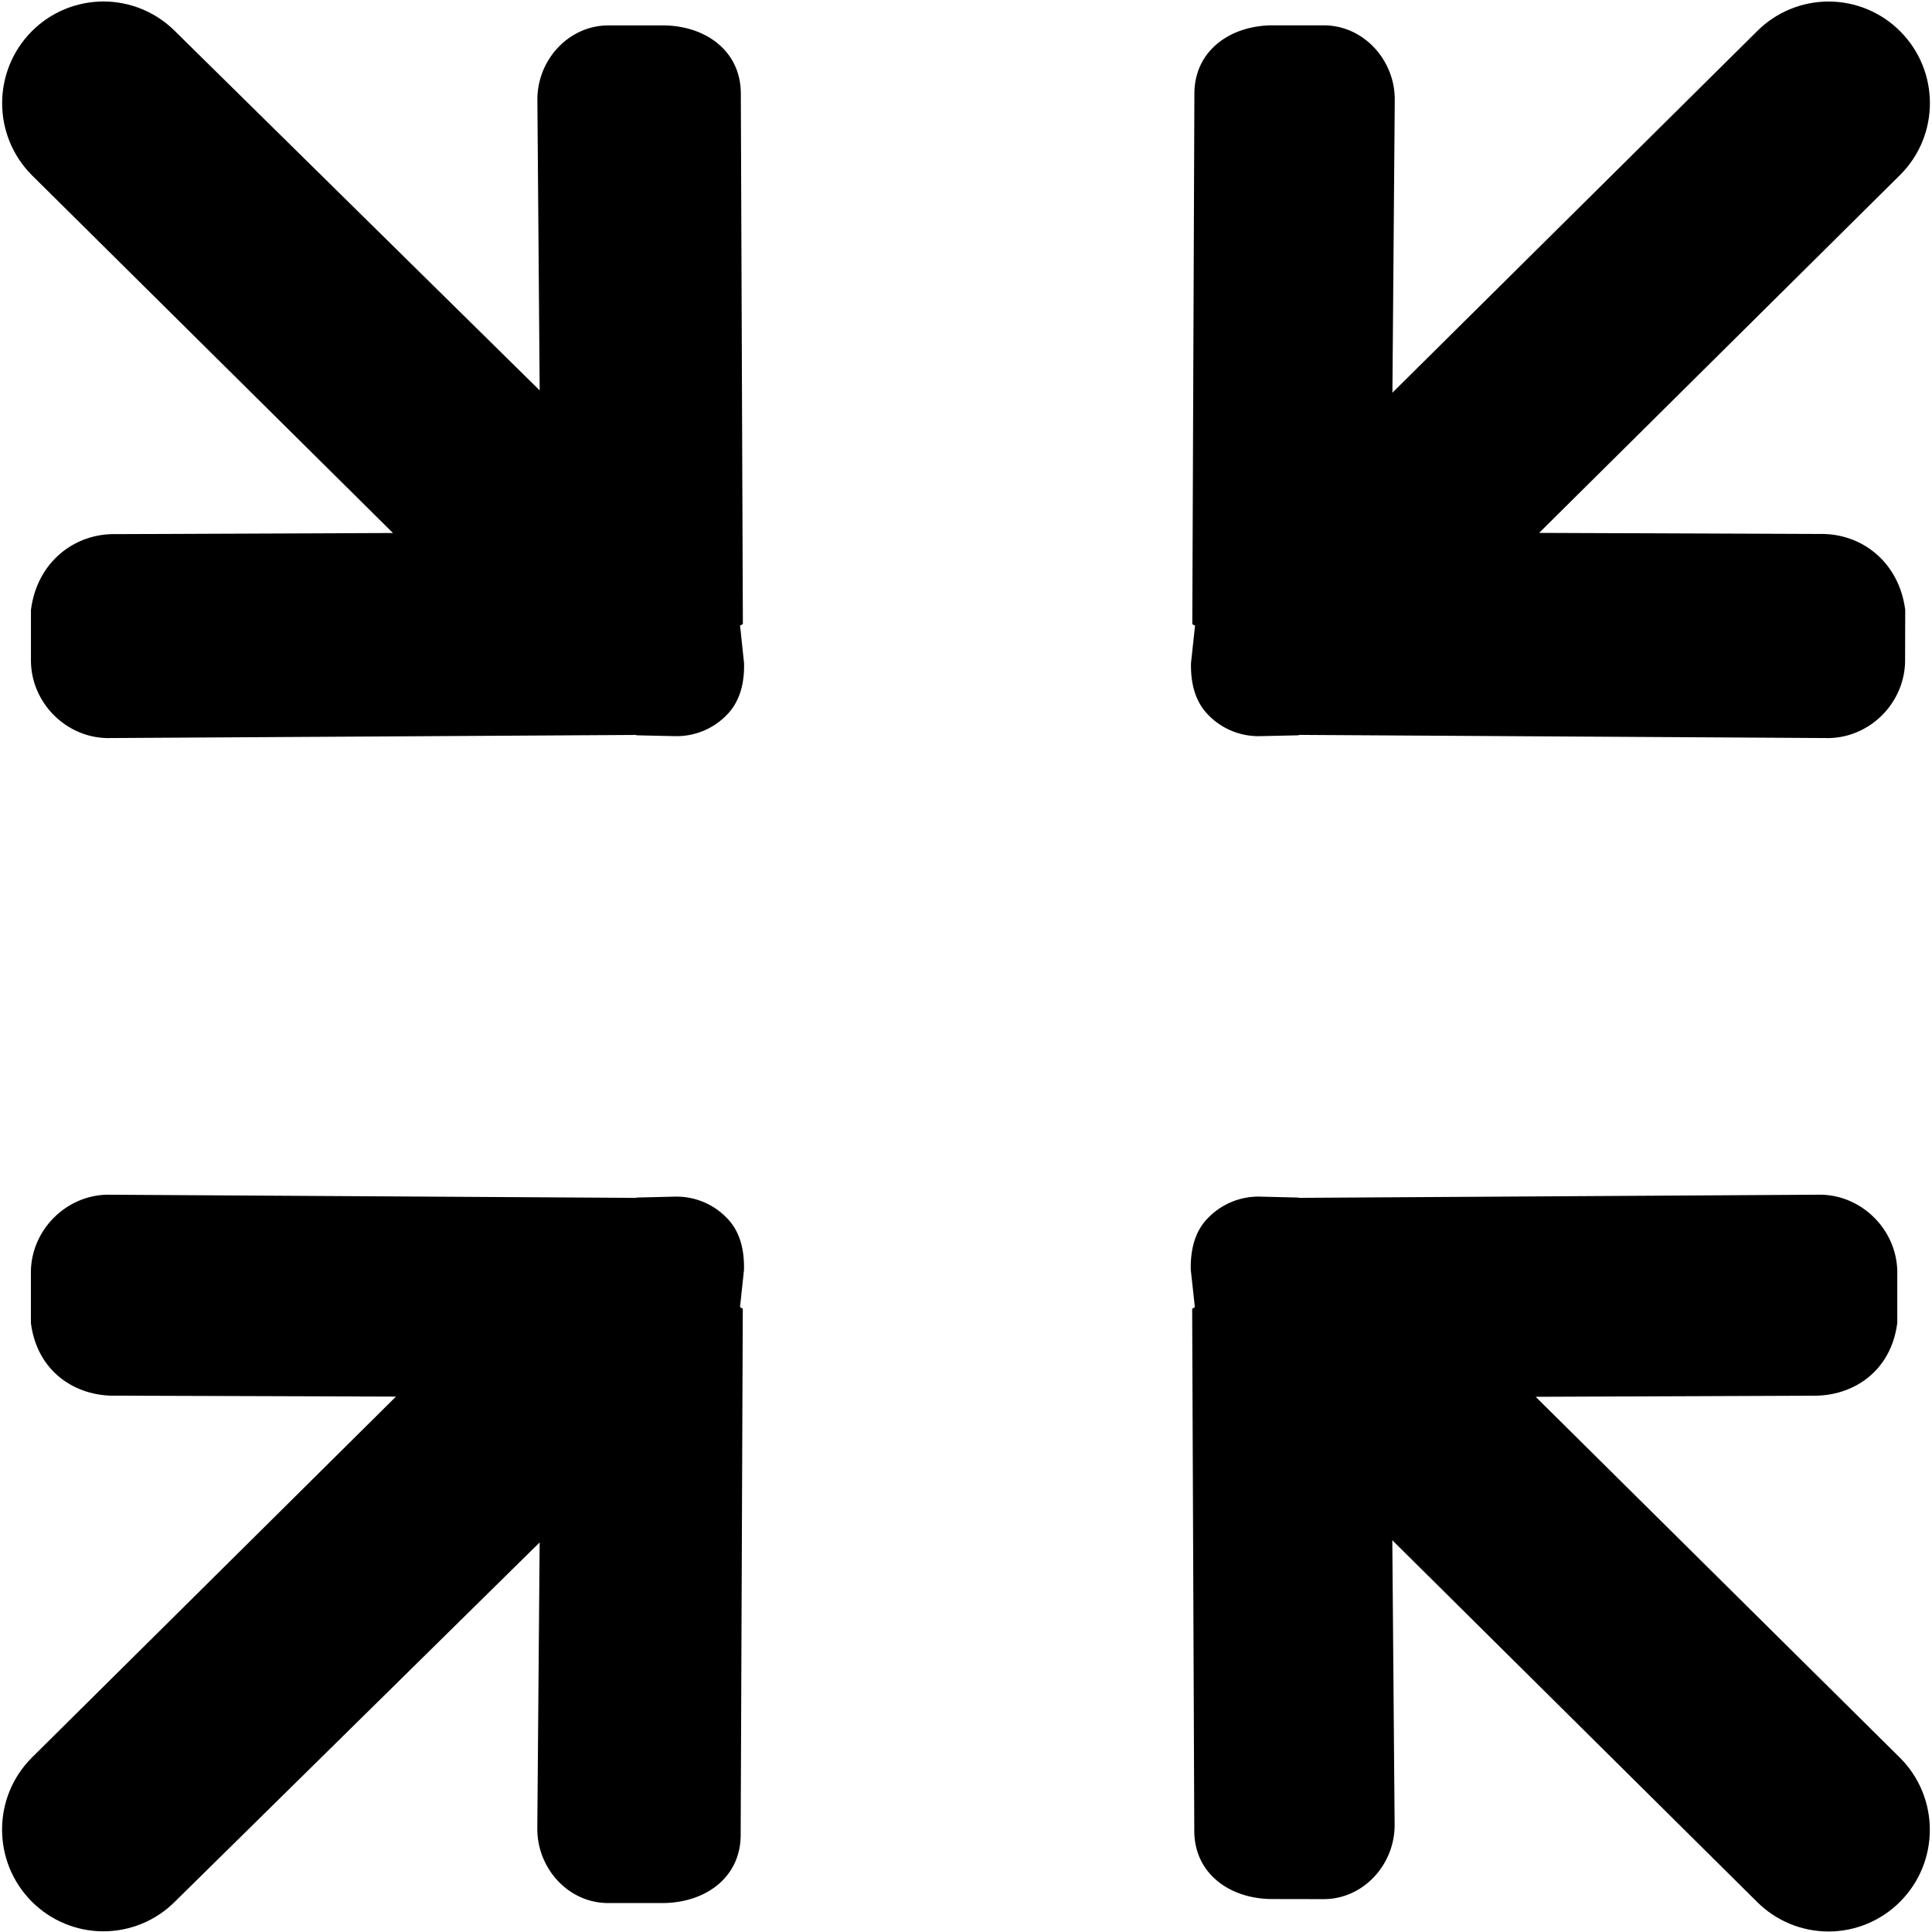
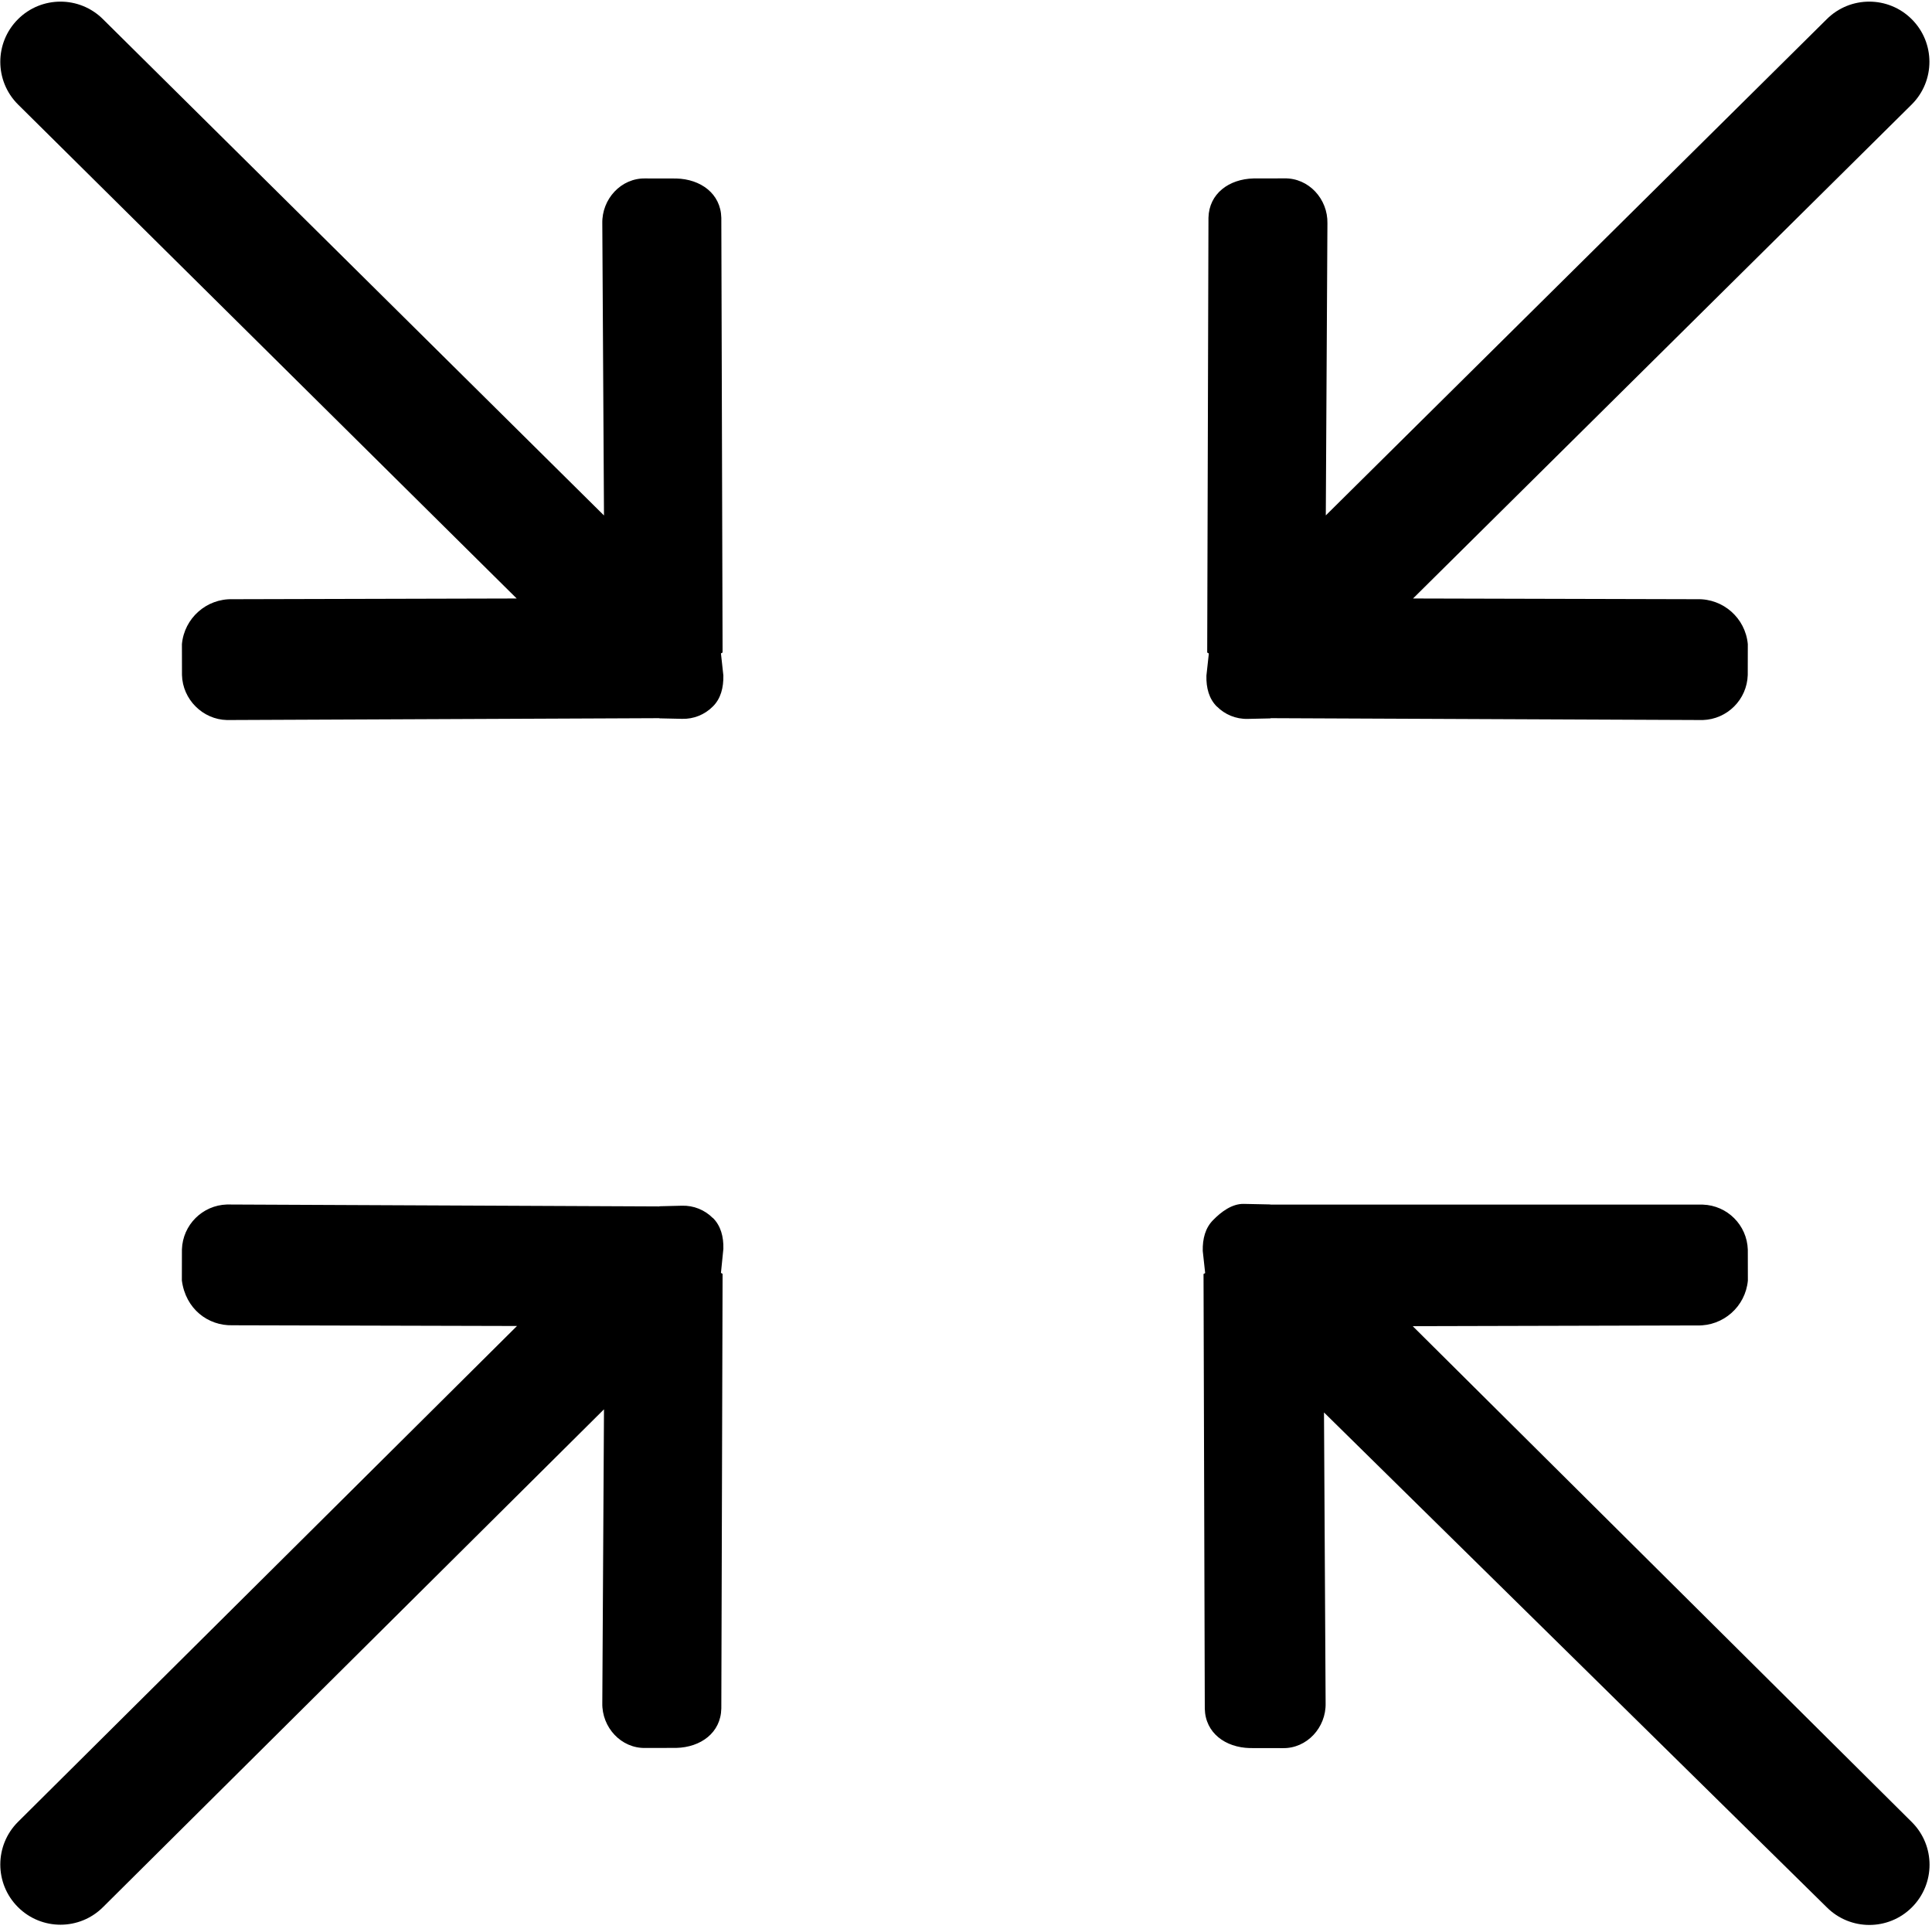
- <svg xmlns="http://www.w3.org/2000/svg" width="128" height="128">
-   <path d="M49.217 41.329l-.136-35.24c-.06-2.715-2.302-4.345-5.022-4.405h-3.65c-2.712-.06-4.866 2.303-4.806 5.016l.152 19.164-24.151-23.79a6.698 6.698 0 0 0-9.499 0 6.76 6.76 0 0 0 0 9.526l23.93 23.713-18.345.074c-2.712-.069-5.228 1.813-5.64 5.02v3.462c.069 2.721 2.31 4.97 5.022 5.03l35.028-.207c.052.005.087.025.133.025l2.457.054a4.626 4.626 0 0 0 3.436-1.38c.88-.874 1.205-2.096 1.169-3.462l-.262-2.465c0-.048.182-.081.182-.136h.002zm52.523 51.212l18.32-.073c2.713.06 5.224-1.609 5.64-4.815v-3.462c-.068-2.722-2.317-4.97-5.021-5.04l-34.58.21c-.053 0-.086-.021-.138-.021l-2.451-.06a4.64 4.64 0 0 0-3.445 1.381c-.885.868-1.201 2.094-1.174 3.46l.27 2.46c.005.06-.177.095-.177.141l.141 34.697c.069 2.713 2.31 4.338 5.022 4.397l3.45.006c2.705.062 4.867-2.31 4.8-5.026l-.153-18.752 24.151 23.946a6.69 6.69 0 0 0 9.494 0 6.747 6.747 0 0 0 0-9.523L101.74 92.54v.001zM48.125 80.662a4.636 4.636 0 0 0-3.437-1.382l-2.457.06c-.05 0-.082.022-.137.022l-35.025-.21c-2.712.07-4.957 2.318-5.022 5.04v3.462c.409 3.206 2.925 4.874 5.633 4.814l18.554.06-24.132 23.928c-2.62 2.626-2.62 6.89 0 9.524a6.694 6.694 0 0 0 9.496 0l24.155-23.79-.155 18.866c-.06 2.722 2.094 5.093 4.801 5.025h3.65c2.72-.069 4.962-1.685 5.022-4.406l.141-34.956c0-.05-.182-.082-.182-.136l.262-2.46c.03-1.366-.286-2.592-1.166-3.46h-.001zM80.08 47.397a4.62 4.62 0 0 0 3.443 1.374l2.45-.054c.055 0 .088-.02.143-.028l35.08.21c2.712-.062 4.953-2.312 5.021-5.033l.009-3.463c-.417-3.211-2.937-5.084-5.64-5.025l-18.615-.073 23.917-23.715c2.63-2.623 2.63-6.879.008-9.513a6.691 6.691 0 0 0-9.494 0L92.251 26.016l.155-19.312c.065-2.713-2.097-5.085-4.802-5.025h-3.45c-2.713.069-4.954 1.693-5.022 4.406l-.139 35.247c0 .054.18.088.18.136l-.267 2.465c-.028 1.366.288 2.588 1.174 3.463v.001z" />
+ <svg xmlns="http://www.w3.org/2000/svg" t="1574495046802" class="icon" viewBox="0 0 1026 1024" version="1.1" p-id="94116" width="200.391" height="200">
+   <defs>
+     <style type="text/css" />
+   </defs>
+   <path d="M383.732 346.493l-0.671-230.793c-0.288-12.916-10.998-20.589-23.914-20.908l-16.401-0.032c-12.948-0.288-23.178 10.966-22.891 23.882l0.895 155.087L54.727 10.23A31.938 31.938 0 1 0 9.521 55.436l264.873 262.379-150.931 0.384a26.279 26.279 0 0 0-26.855 23.85l0.032 16.401c0.32 12.948 10.998 23.626 23.914 23.914l229.29-0.991c0.256 0.032 0.416 0.096 0.639 0.096l11.701 0.256a22.091 22.091 0 0 0 16.369-6.554c4.22-4.156 5.691-9.943 5.595-16.433l-1.279-11.701c0.032-0.224 0.863-0.384 0.863-0.607z m262.539 28.709c4.124 4.156 9.943 6.714 16.369 6.554l11.701-0.256c0.224 0 0.384-0.064 0.639-0.128l229.29 0.991a24.681 24.681 0 0 0 23.882-23.914l0.032-16.401a26.279 26.279 0 0 0-26.855-23.85l-150.931-0.384 264.873-262.379A31.938 31.938 0 1 0 970.065 10.23l-265.992 263.466 0.863-155.087c0.288-12.916-9.943-24.169-22.859-23.882l-16.401 0.032c-12.948 0.32-23.626 7.993-23.914 20.908l-0.671 230.793c0 0.224 0.863 0.384 0.863 0.639l-1.279 11.701c-0.16 6.49 1.375 12.277 5.563 16.433z m-267.718 271.619a22.155 22.155 0 0 0-16.369-6.554l-11.701 0.288c-0.224 0-0.384 0.096-0.639 0.096l-229.322-1.023a24.681 24.681 0 0 0-23.914 23.882l-0.032 16.433c1.982 15.218 13.939 24.137 26.855 23.818l151.123 0.384-265.033 263.37a31.938 31.938 0 1 0 45.206 45.206l266.024-264.329-0.895 155.951c-0.288 12.916 9.975 24.169 22.891 23.882l16.401-0.032c12.948-0.32 23.626-7.993 23.914-20.908l0.671-230.793c0-0.224-0.863-0.352-0.863-0.607l1.279-12.692c0.16-6.49-1.375-12.277-5.563-16.433z m371.685 57.418l151.123-0.384a26.279 26.279 0 0 0 26.855-23.818l-0.032-16.433a24.713 24.713 0 0 0-23.914-23.914h-229.29c-0.256 0-0.416-0.096-0.639-0.096l-13.683-0.288c-6.426-0.192-12.277 4.348-16.369 8.536-4.188 4.156-5.691 9.943-5.563 16.433l1.279 11.701c0 0.256-0.863 0.384-0.863 0.607l0.671 230.793c0.288 12.916 10.966 20.589 23.914 20.908l17.392 0.032c12.916 0.288 23.178-10.966 22.859-23.882l-0.863-154.384 267.015 262.795a31.938 31.938 0 1 0 45.206-45.206z" p-id="94117" />
</svg>
